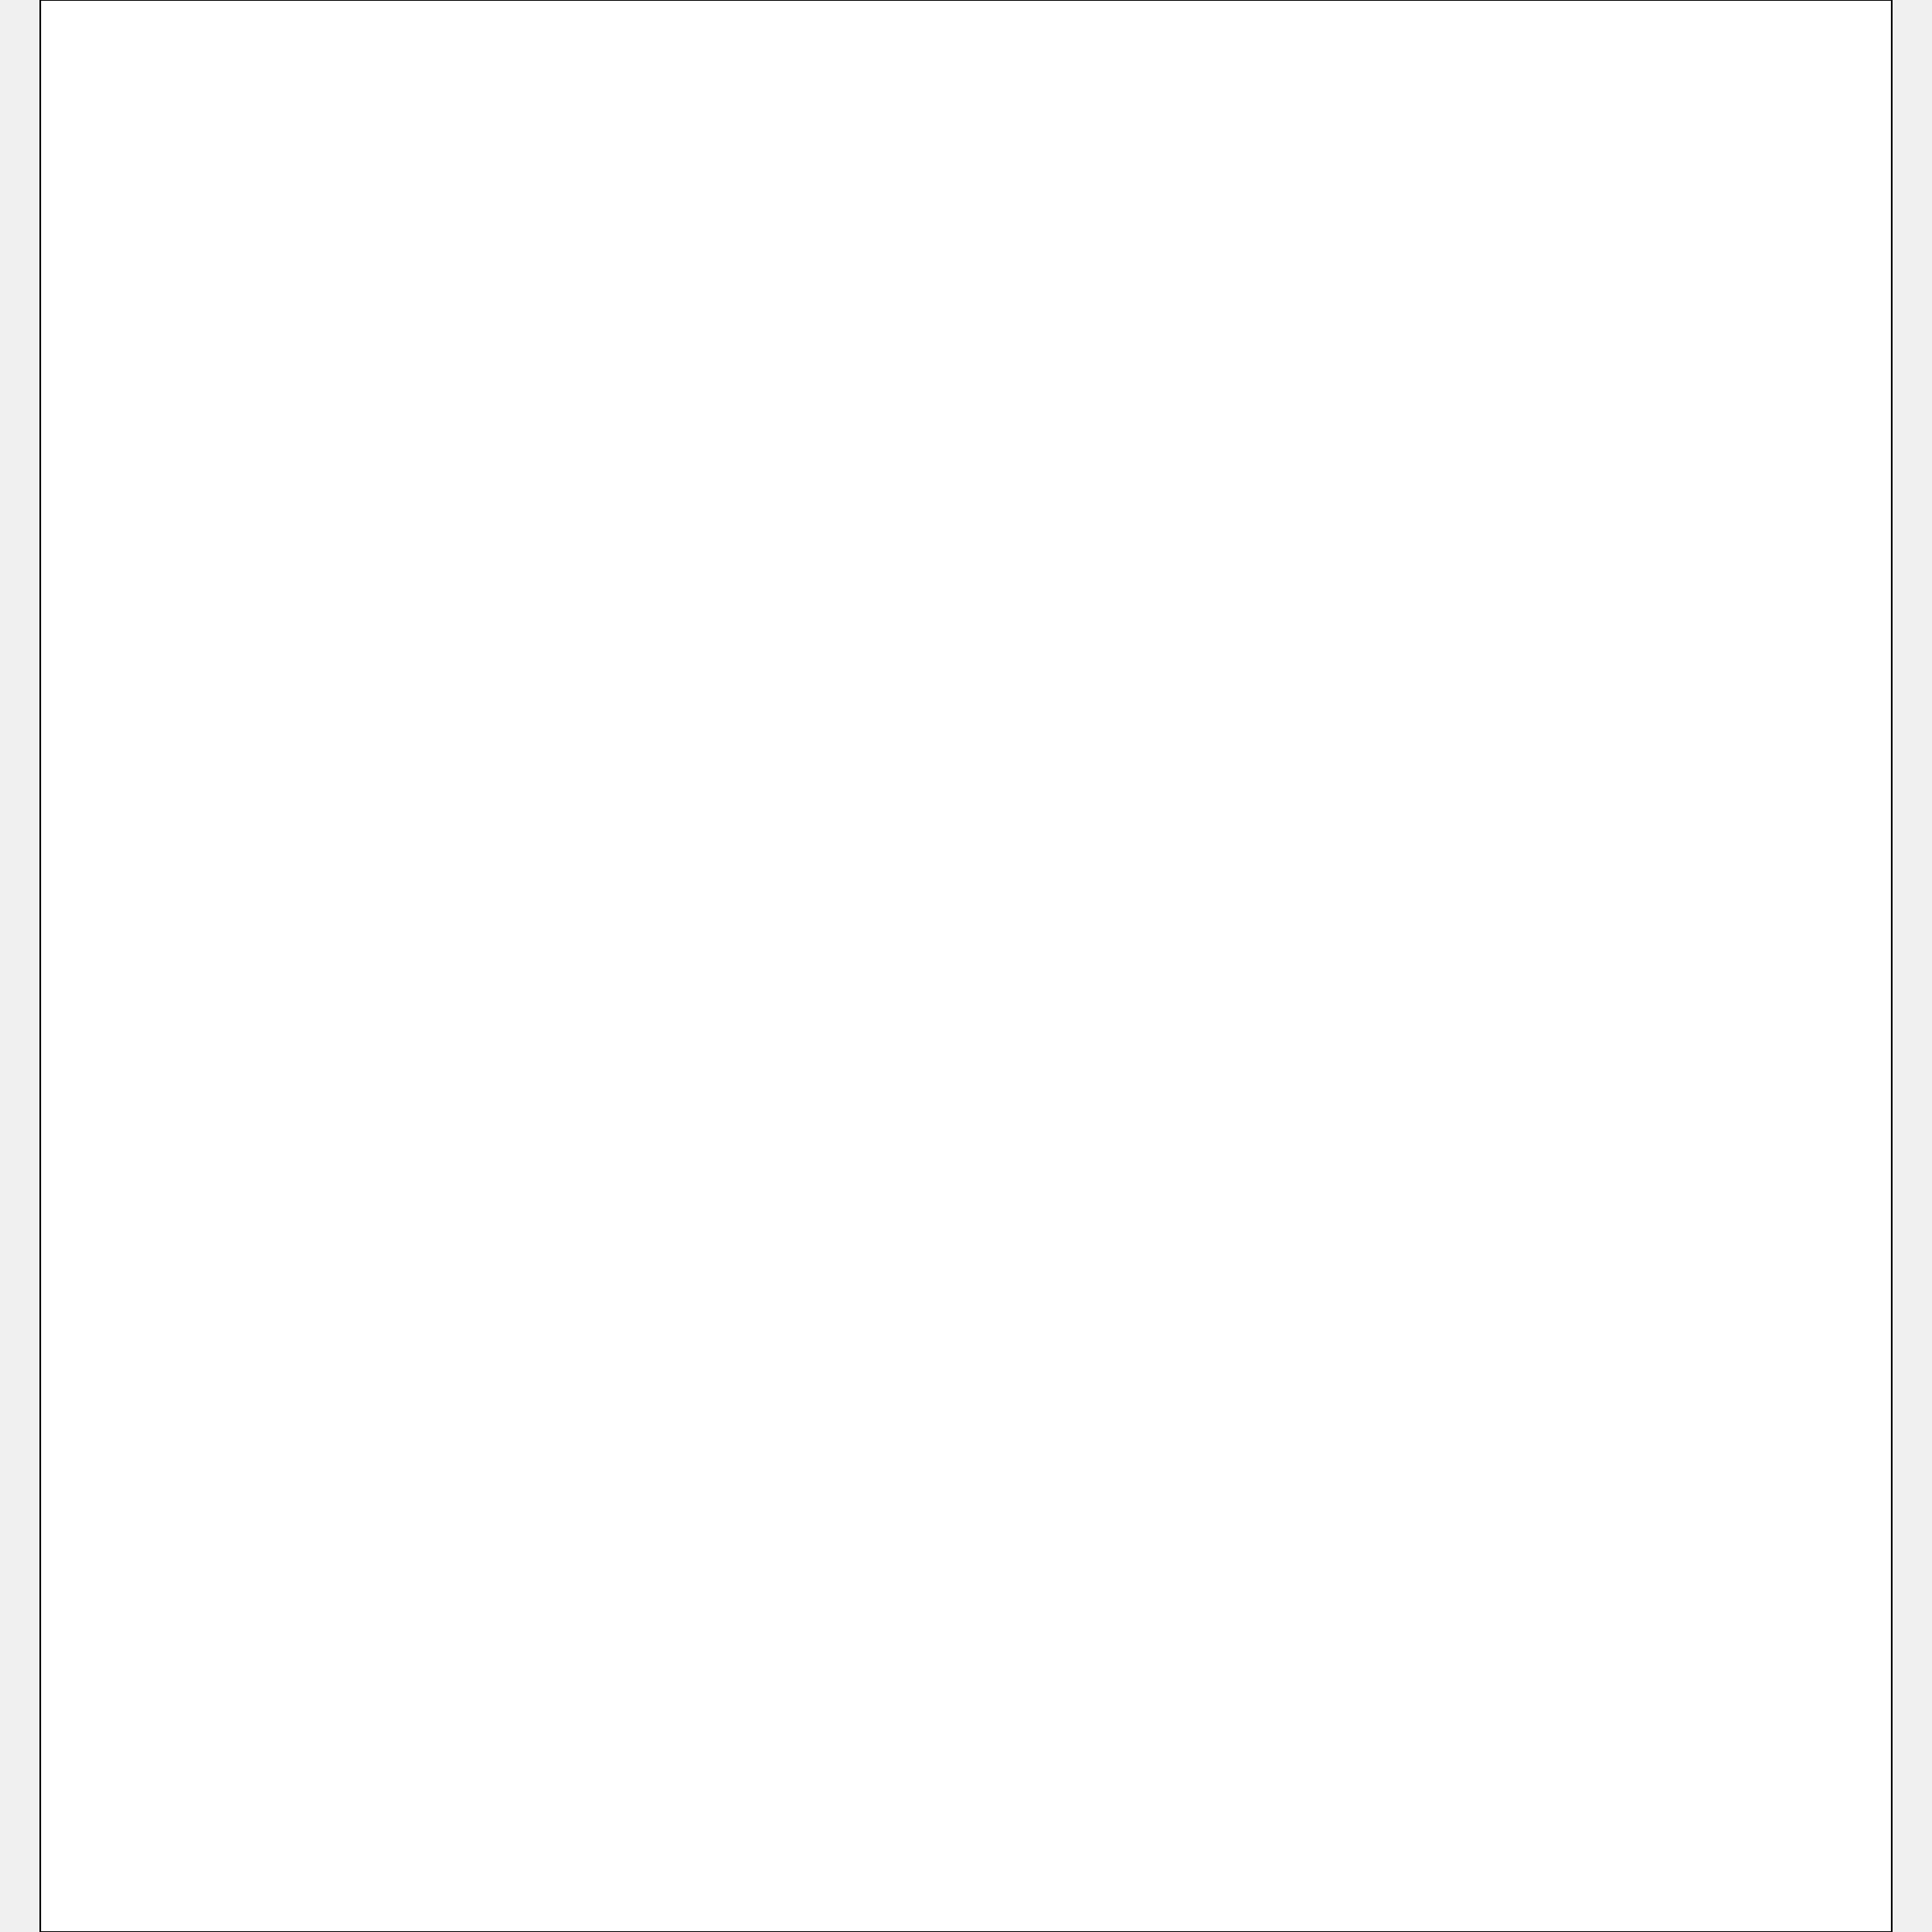
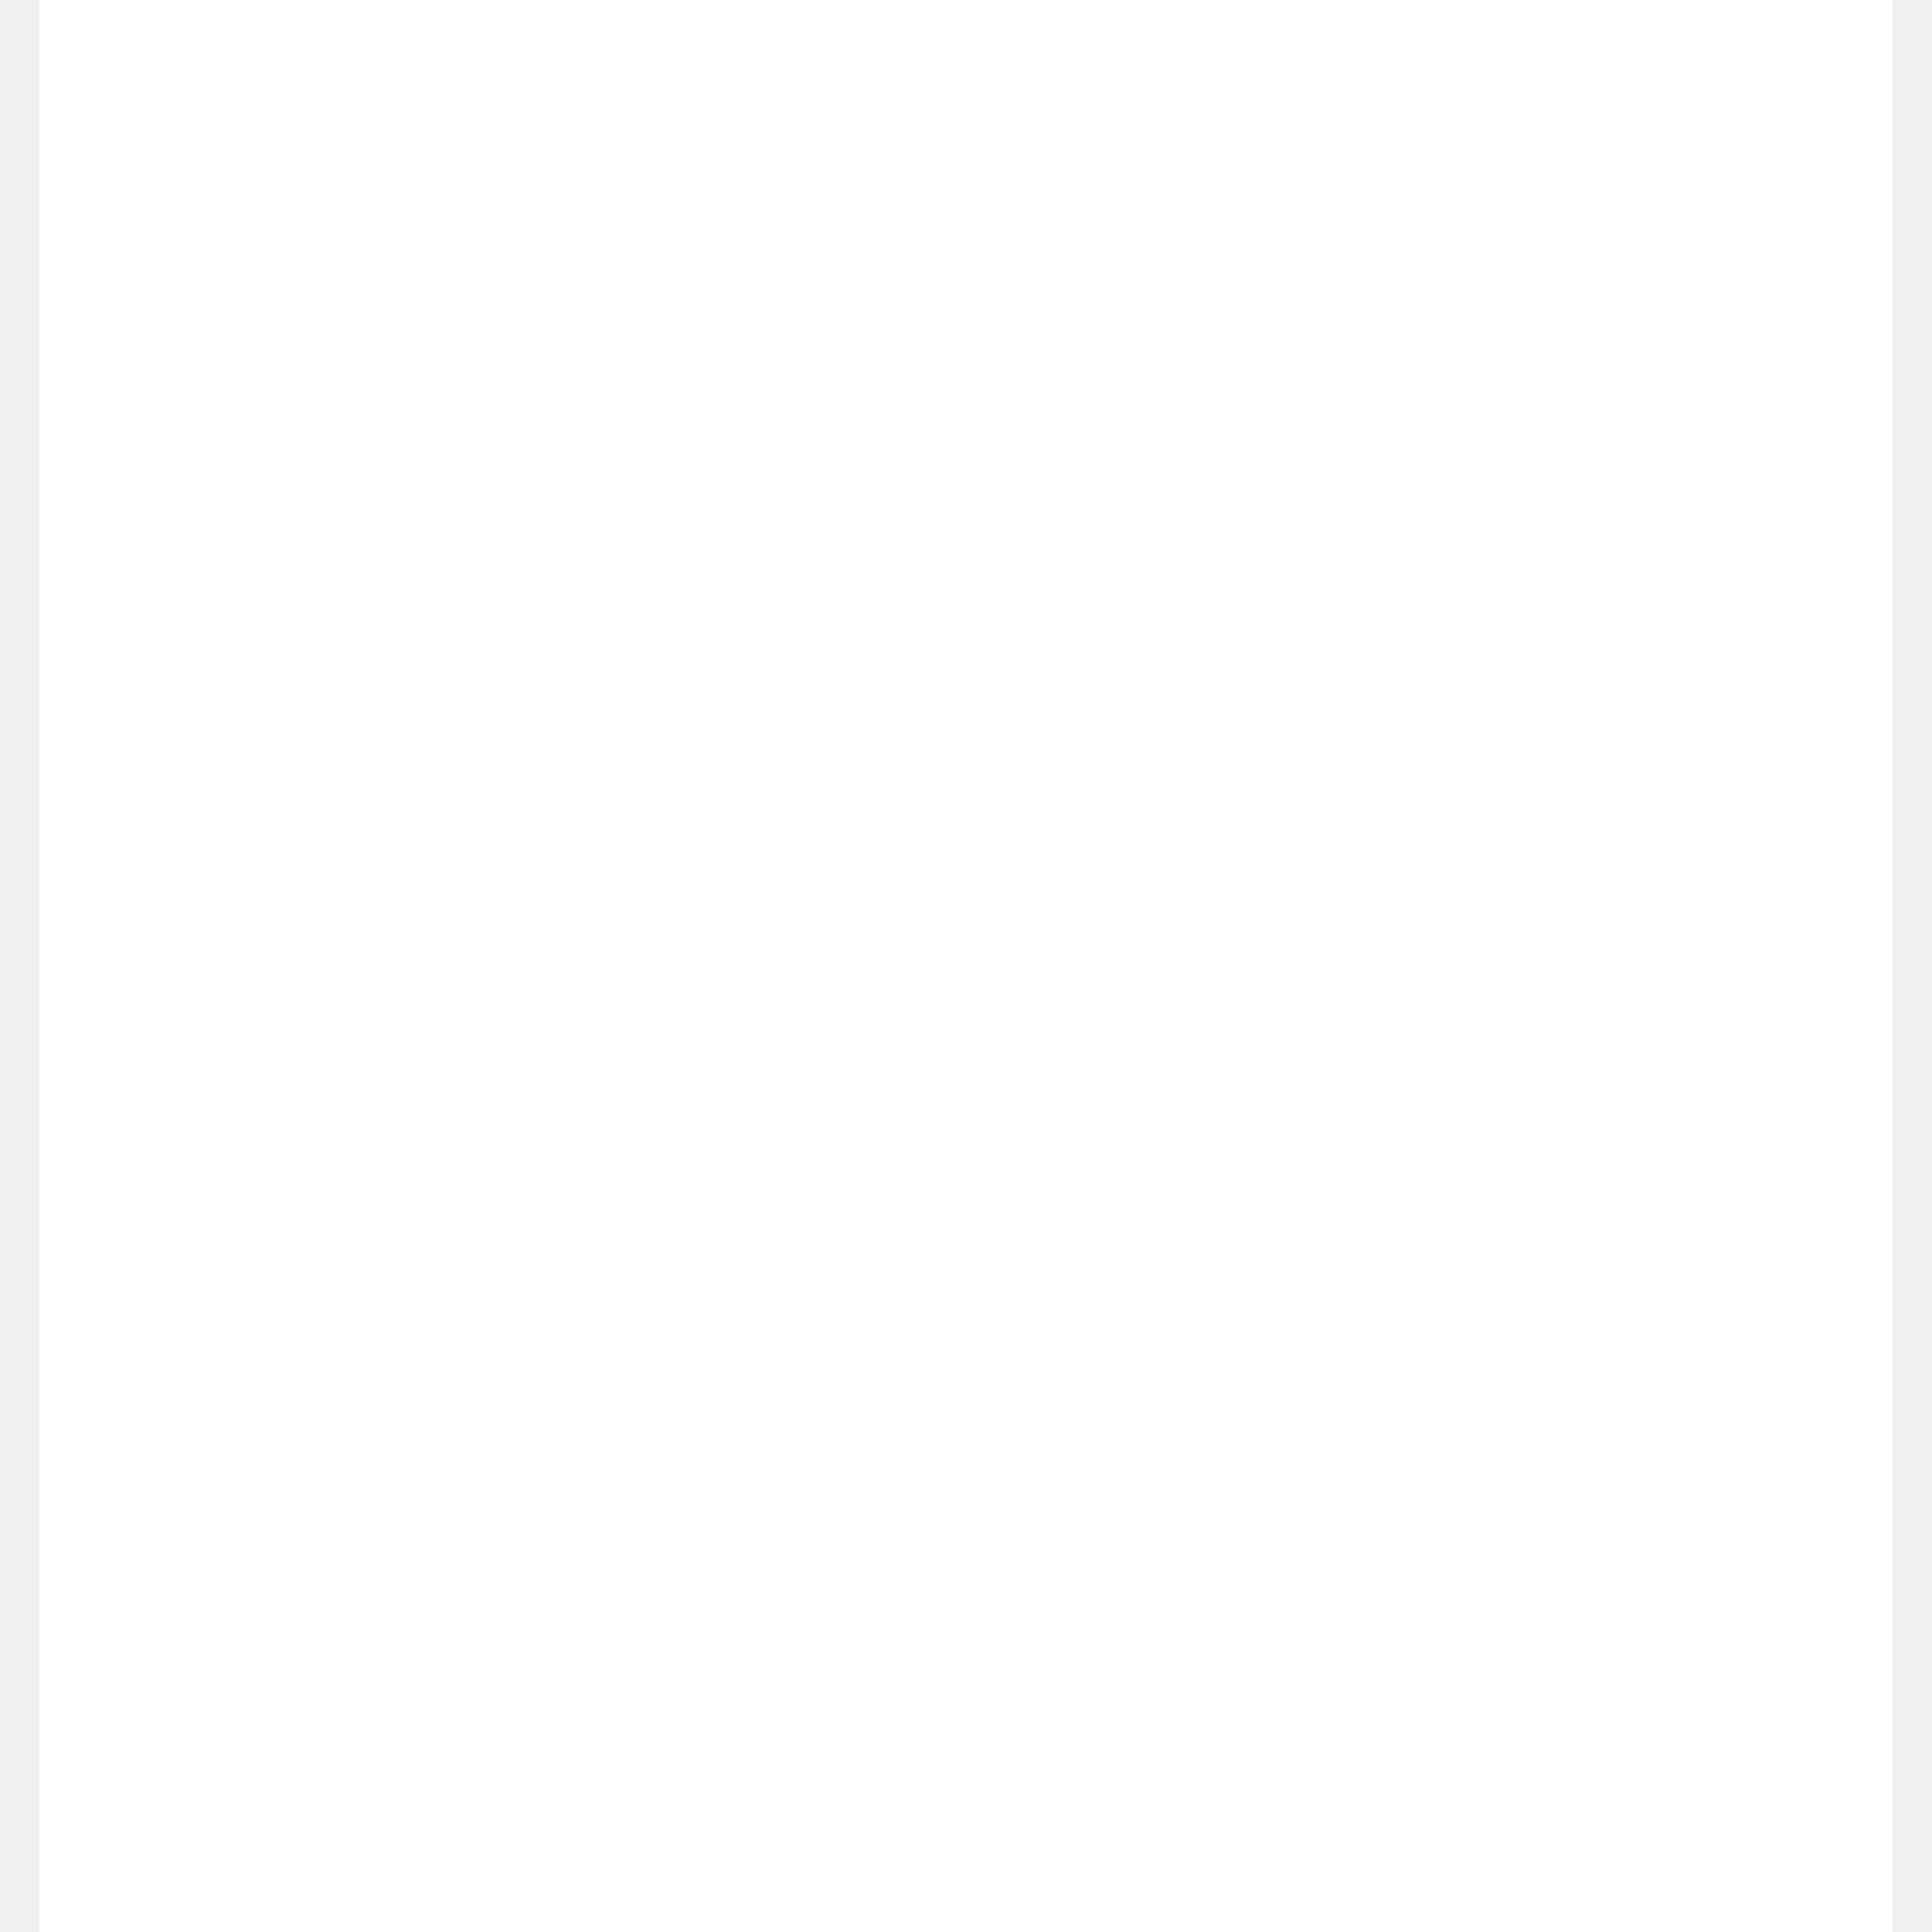
<svg xmlns="http://www.w3.org/2000/svg" width="1268px" height="1268px" viewBox="0 0 1150 1200" stroke="white" version="1.1">
  <defs>
    <filter id="f3" x="-0.1" y="-0.1" width="200%" height="200%">
      <feOffset result="offOut" in="SourceAlpha" dx="3" dy="3" />
      <feGaussianBlur result="blurOut" in="offOut" stdDeviation="2" />
      <feBlend in="SourceGraphic" in2="blurOut" mode="normal" />
    </filter>
  </defs>
-   <rect x="0" y="0" width="1150" height="1200" fill="white" stroke="black" />
+   <rect x="0" y="0" width="1150" height="1200" fill="white" stroke="white" />
</svg>
